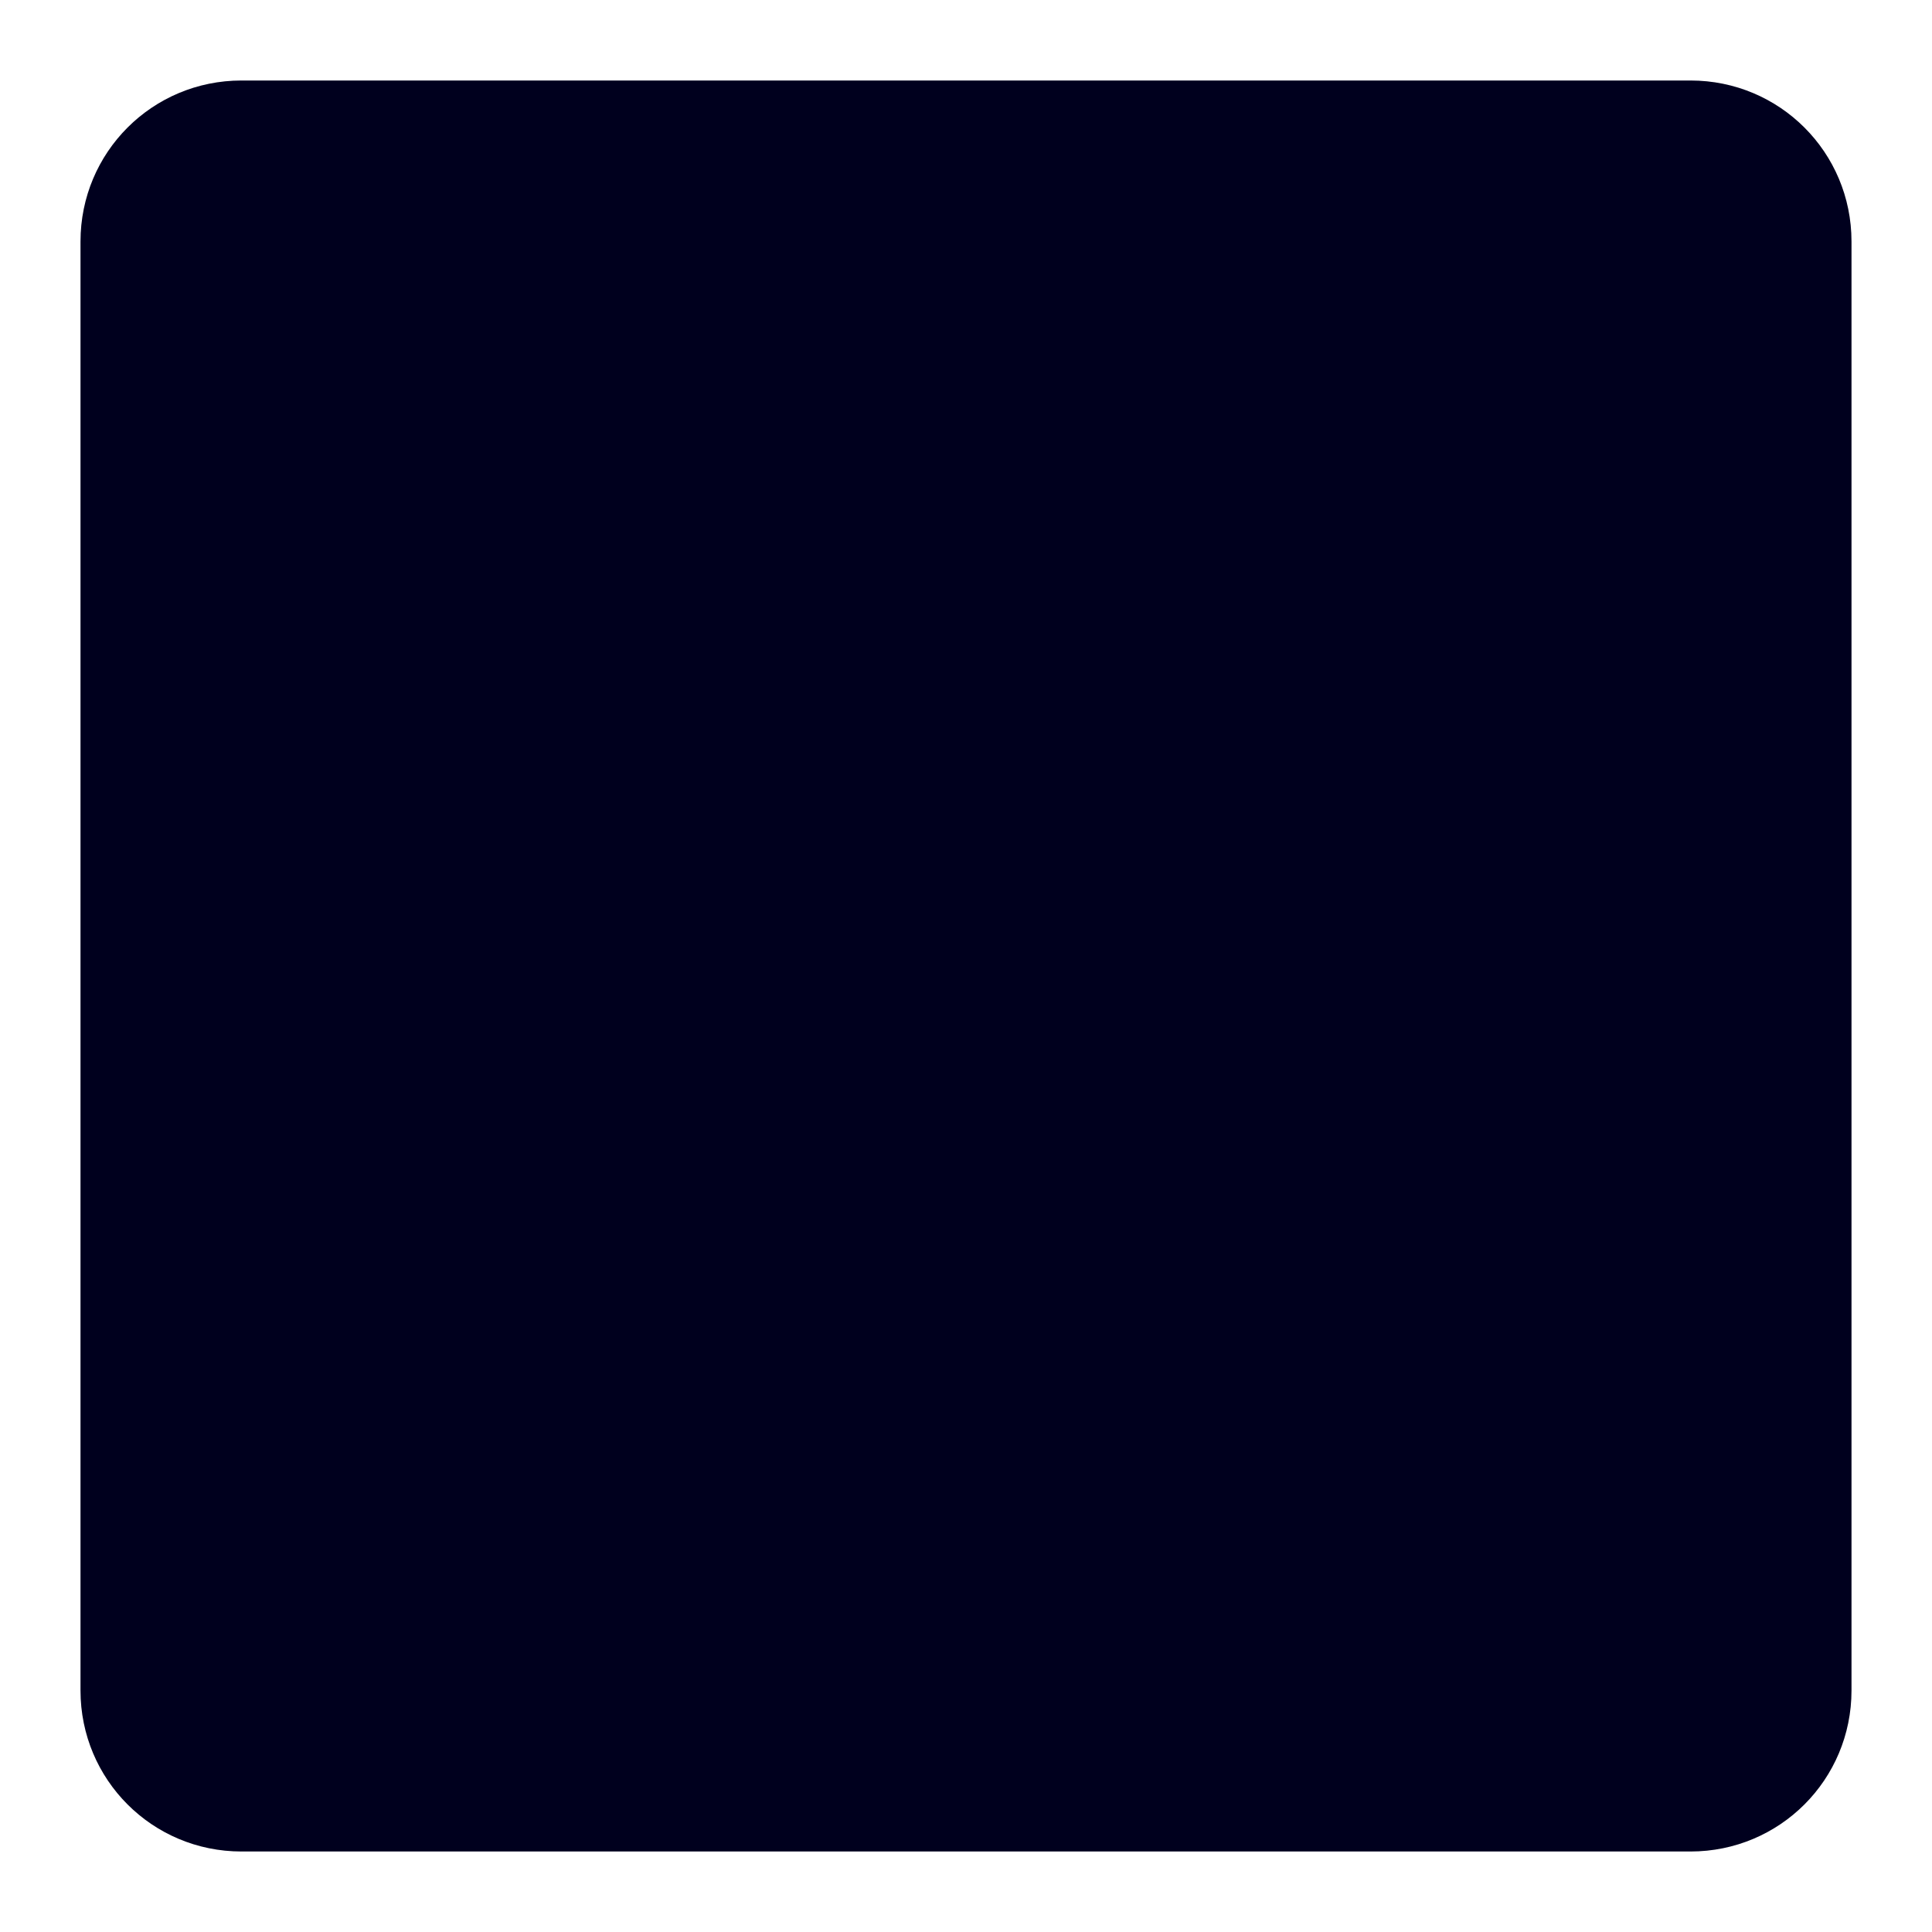
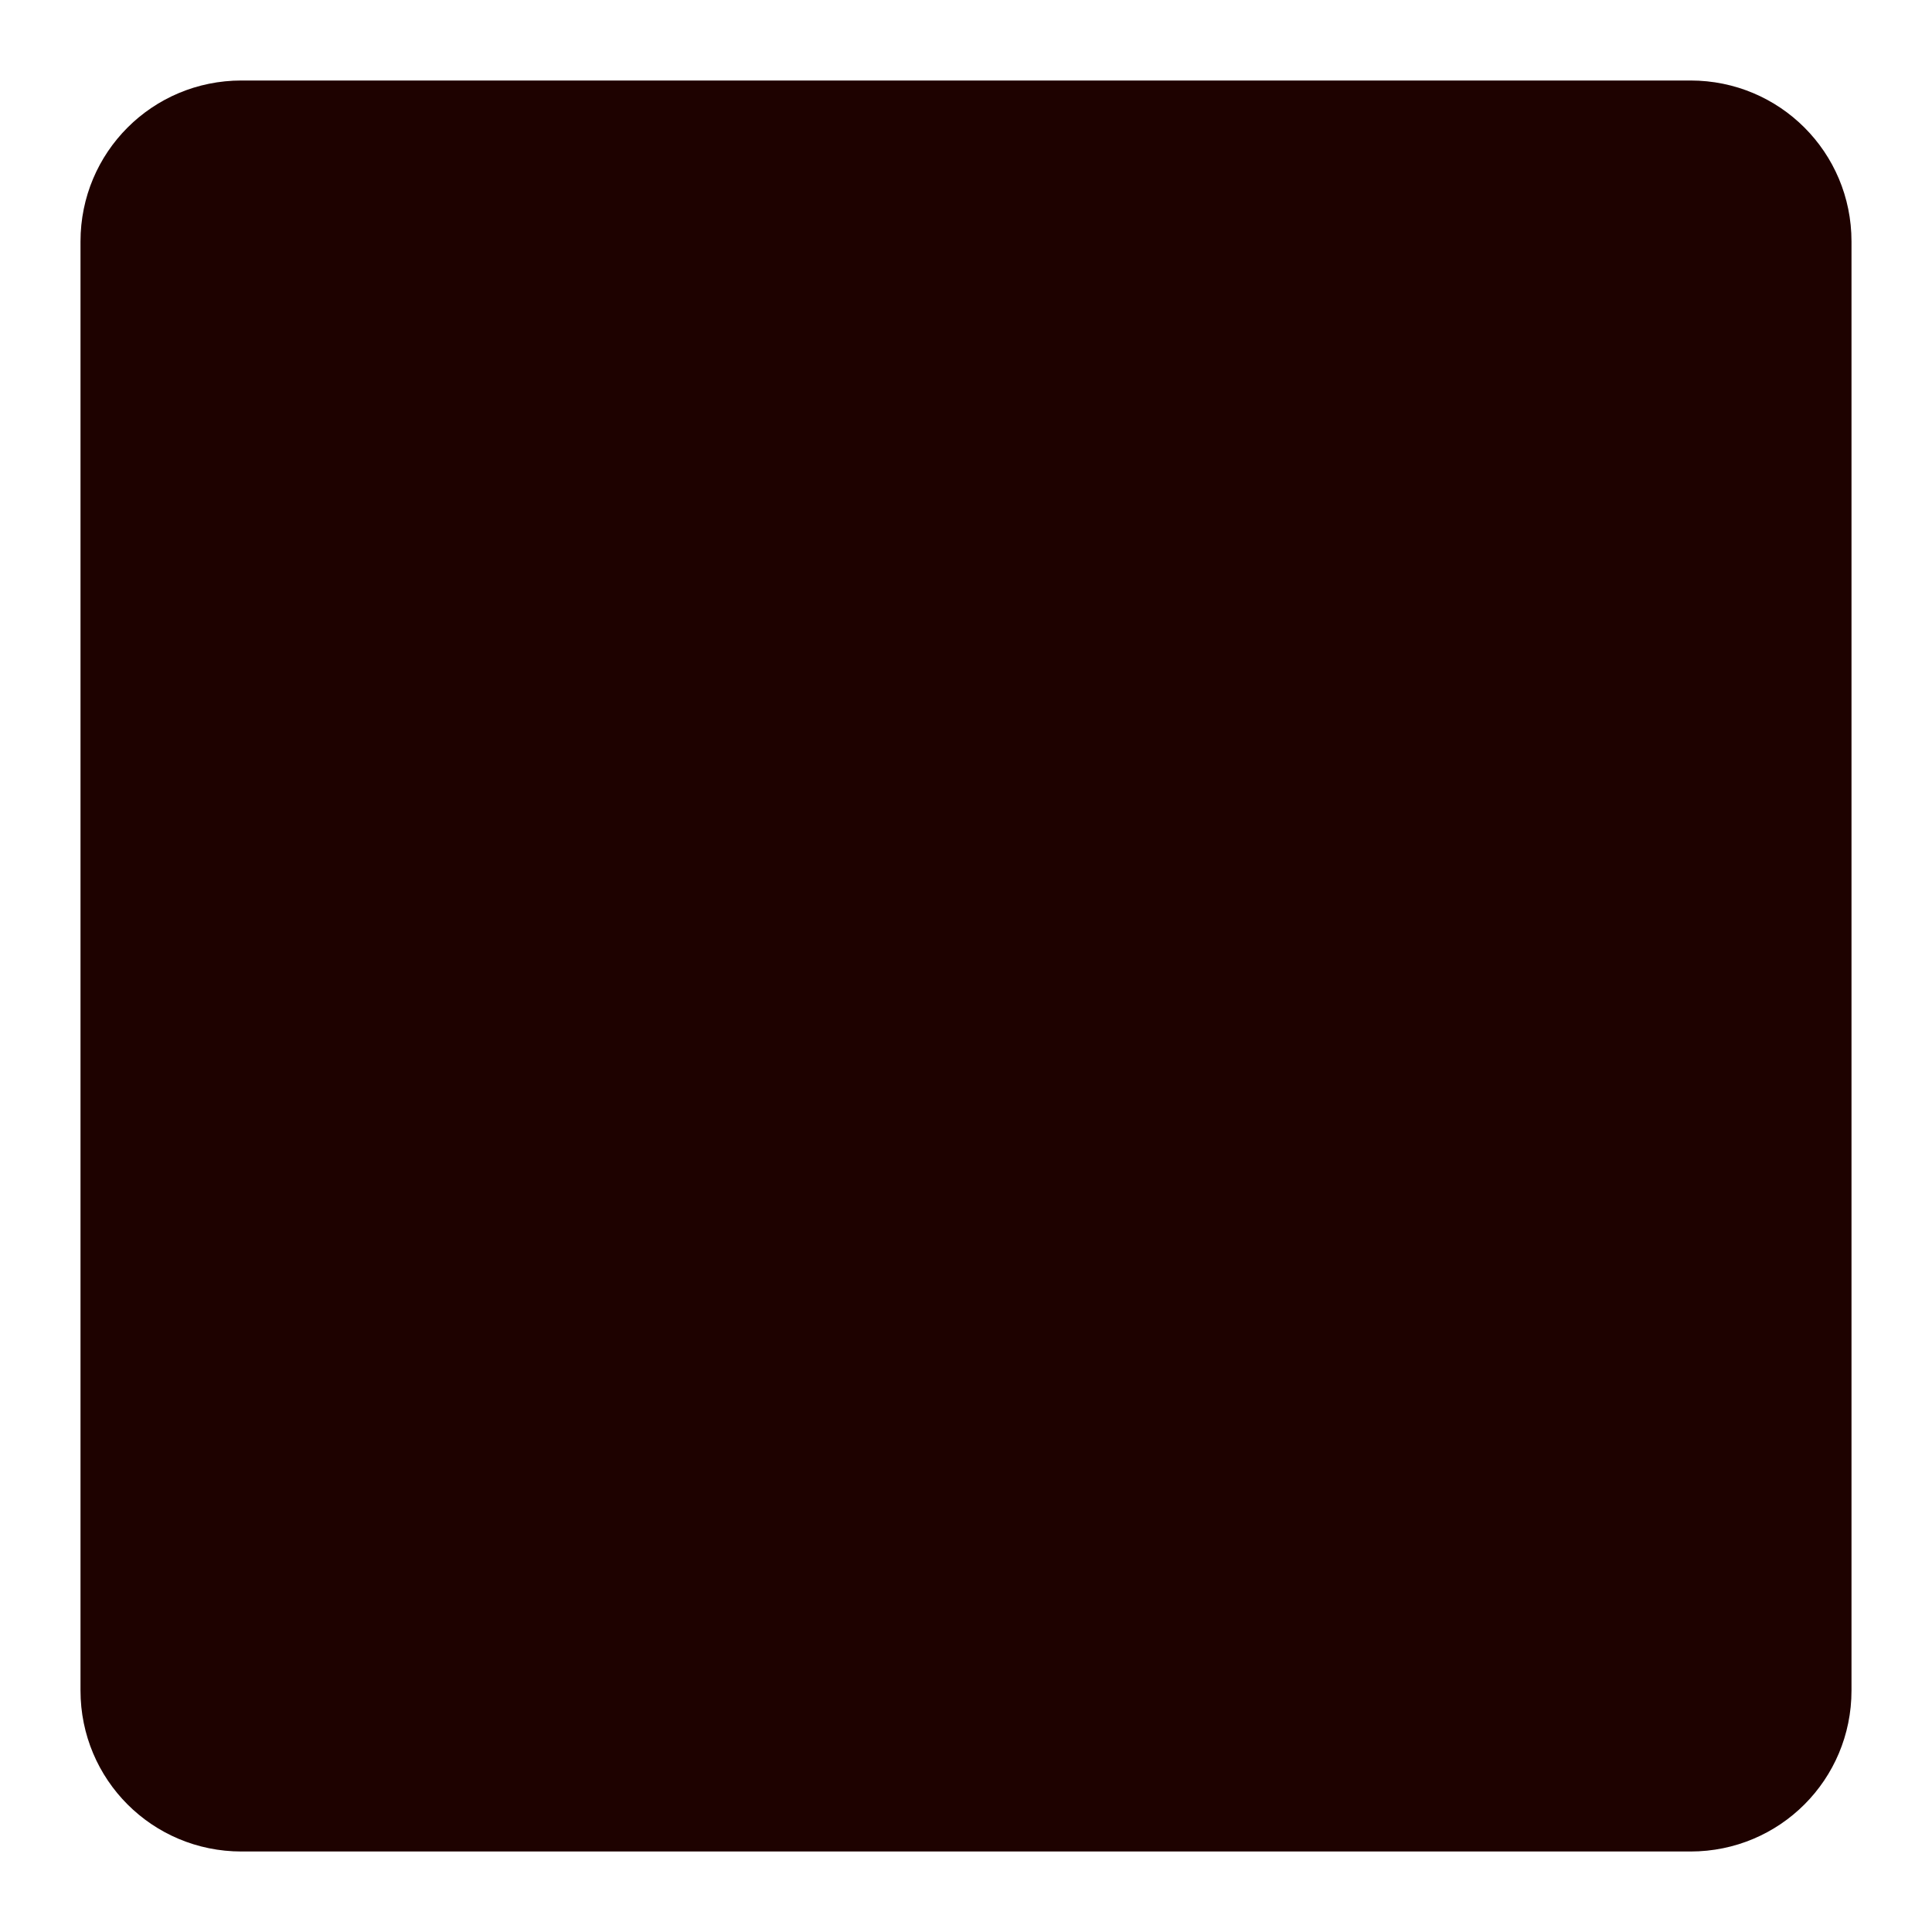
<svg xmlns="http://www.w3.org/2000/svg" width="24" height="24" id="svg11300" version="1.0" style="display:inline;enable-background:new">
  <defs id="defs3" />
  <g style="display:inline" id="layer1" transform="translate(0,-276)">
-     <path style="opacity:1;fill:#00001e;fill-opacity:1;stroke:none" d="M 3,1 C 1.892,1 1,1.892 1,3 v 18 c 0,1.108 0.892,2 2,2 h 18 c 1.108,0 2,-0.892 2,-2 V 3 C 23,1.892 22.108,1 21,1 Z" transform="translate(0,276)" id="rect3005" />
+     <path style="opacity:1;fill:#1e0200;fill-opacity:1;stroke:none" d="M 3,1 C 1.892,1 1,1.892 1,3 v 18 c 0,1.108 0.892,2 2,2 h 18 c 1.108,0 2,-0.892 2,-2 V 3 C 23,1.892 22.108,1 21,1 Z" transform="translate(0,276)" id="rect3005" />
  </g>
</svg>
